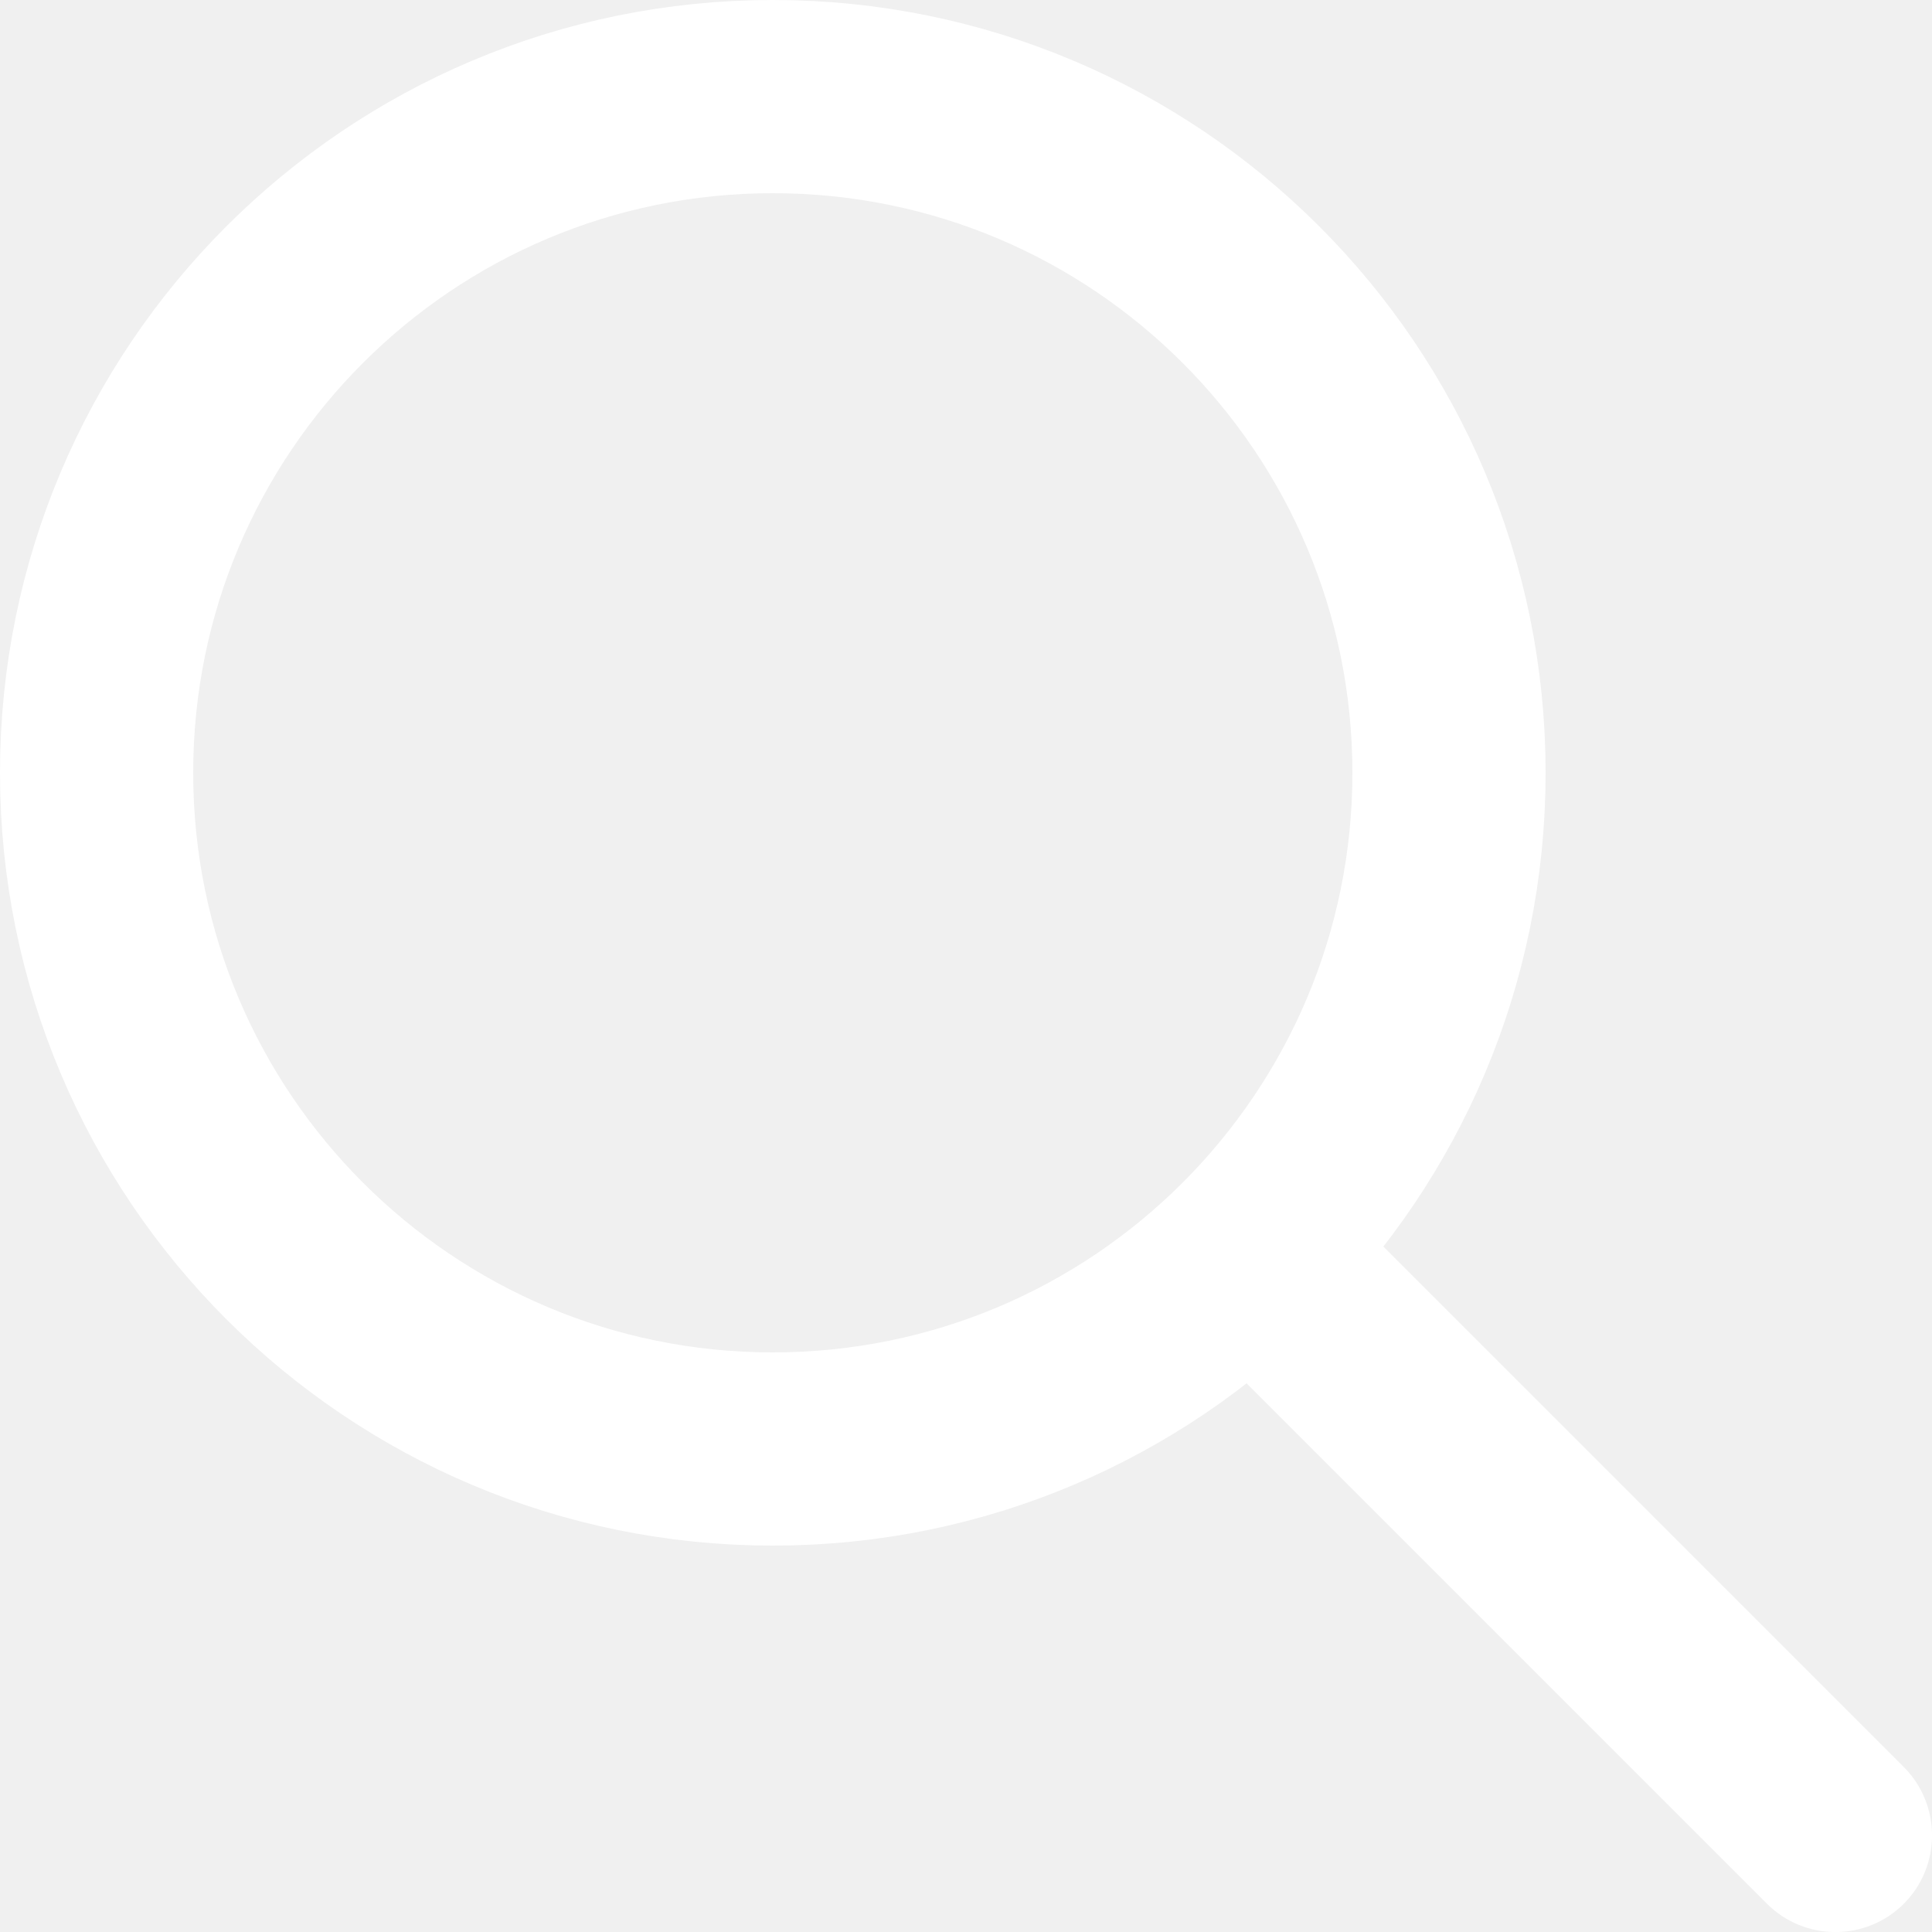
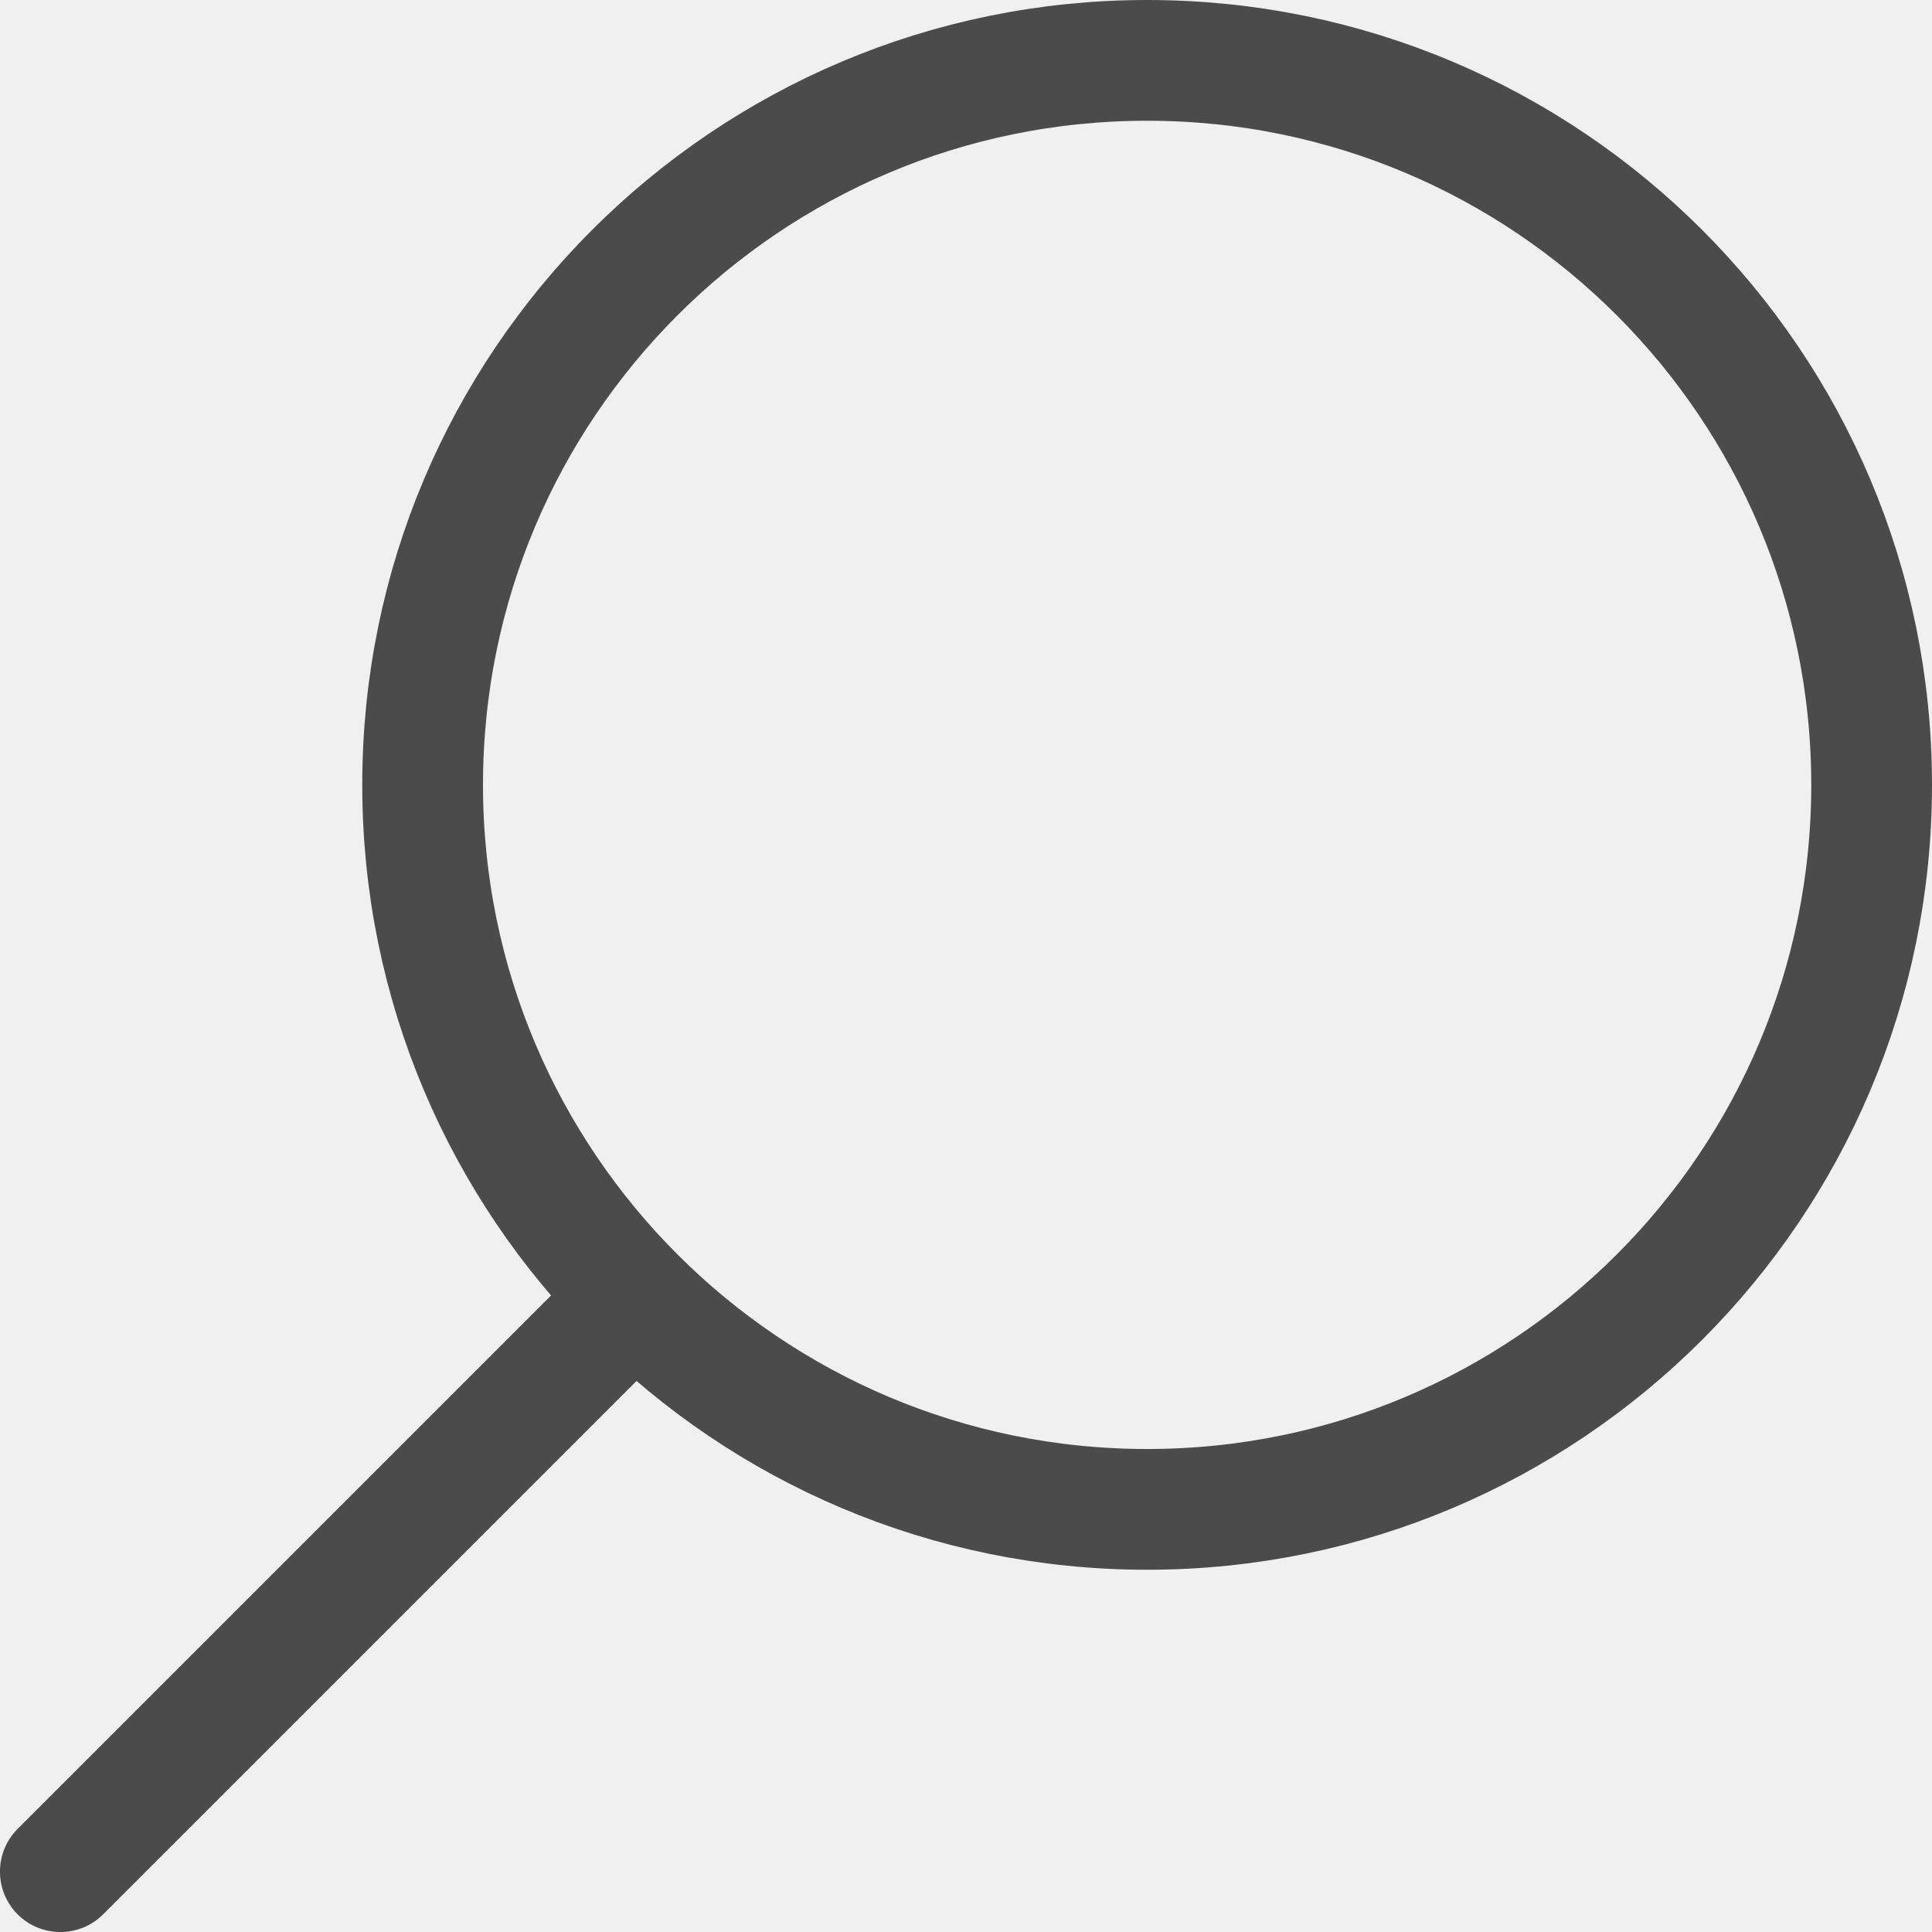
- <svg xmlns="http://www.w3.org/2000/svg" width="10" height="10" viewBox="0 0 10 10" fill="none">
-   <g id="Search" clip-path="url(#clip0_316_2)">
-     <circle id="SearchGlass" cx="4" cy="4" r="3.5" stroke="white" />
-     <path id="SearchHandle" d="M9.146 9.854C9.342 10.049 9.658 10.049 9.854 9.854C10.049 9.658 10.049 9.342 9.854 9.146L9.146 9.854ZM9.854 9.146L6.854 6.146L6.146 6.854L9.146 9.854L9.854 9.146Z" fill="white" />
+ <svg xmlns="http://www.w3.org/2000/svg" width="16" height="16" viewBox="0 0 16 16" fill="none">
+   <g id="Mid Search Icon" clip-path="url(#clip0_356_2)">
+     <circle id="Glass" cx="9.5" cy="6.5" r="6" stroke="#4B4B4B" />
+     <path id="Handle" d="M0.146 15.146C-0.049 15.342 -0.049 15.658 0.146 15.854C0.342 16.049 0.658 16.049 0.854 15.854L0.146 15.146ZM0.854 15.854L5.354 11.354L4.646 10.646L0.146 15.146L0.854 15.854Z" fill="#4B4B4B" />
  </g>
  <defs>
-     <clipPath id="clip0_316_2">
-       <rect width="10" height="10" fill="white" />
+     <clipPath id="clip0_356_2">
+       <rect width="16" height="16" fill="white" />
    </clipPath>
  </defs>
</svg>
